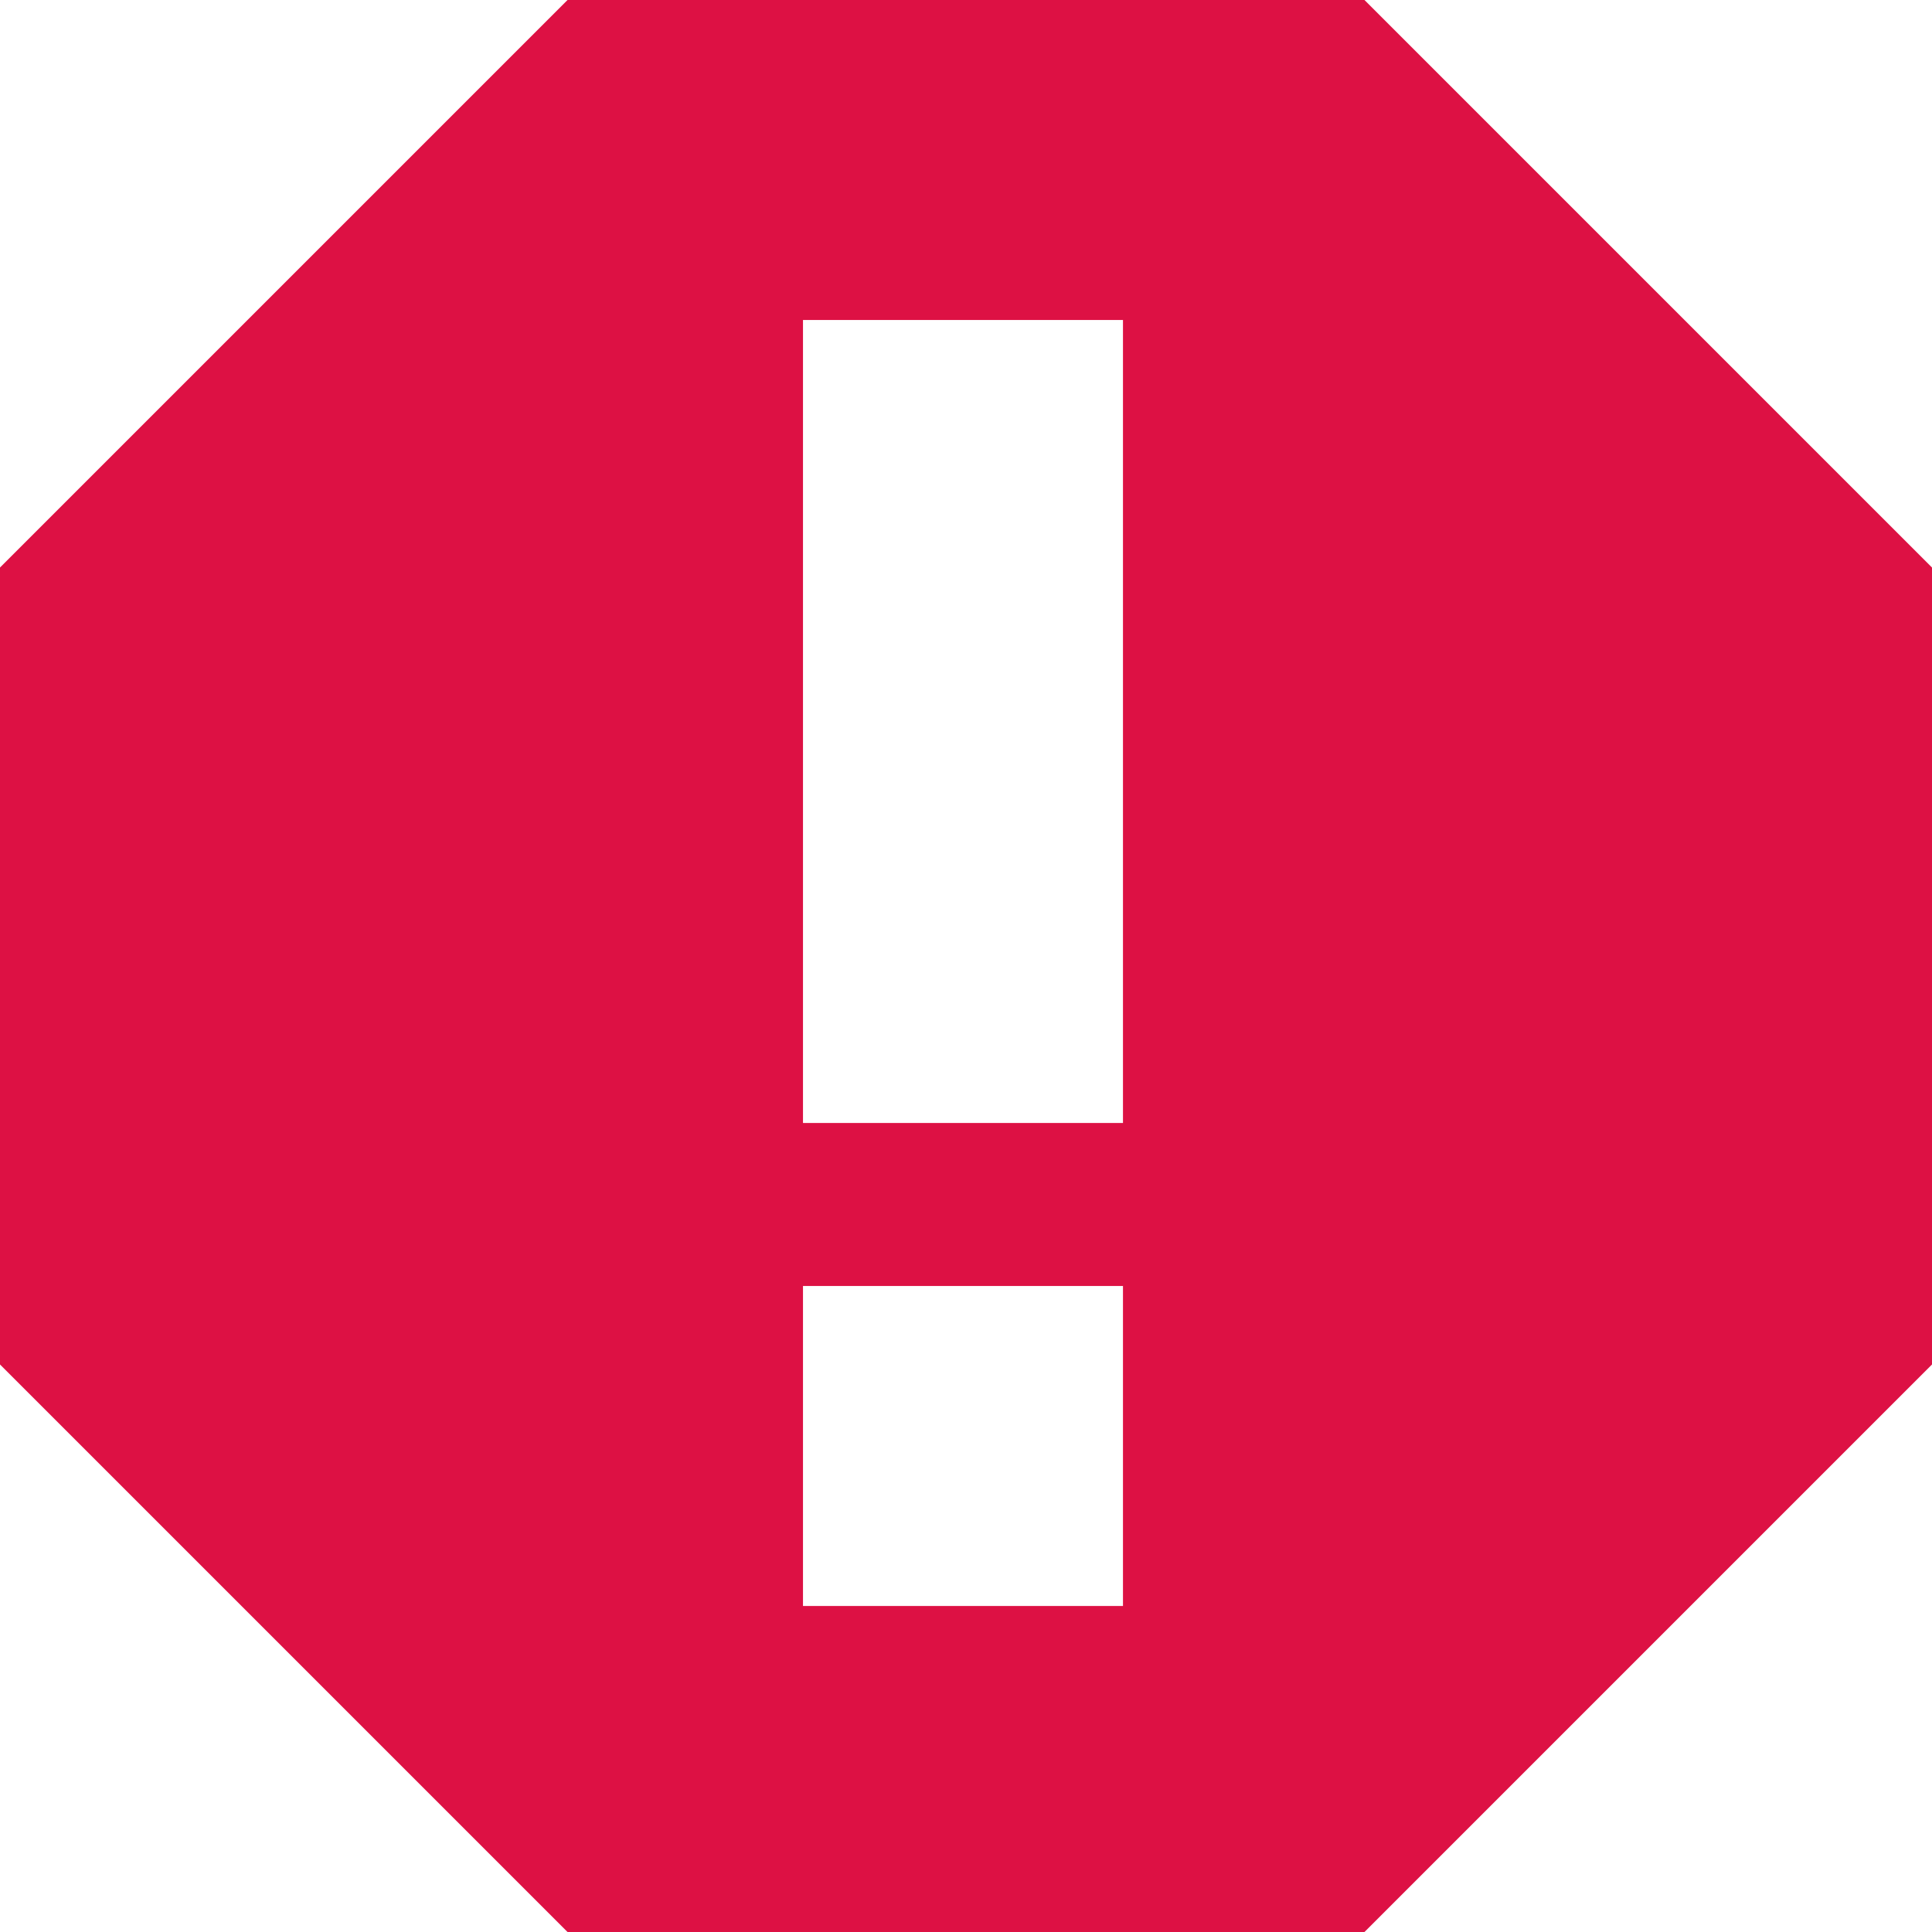
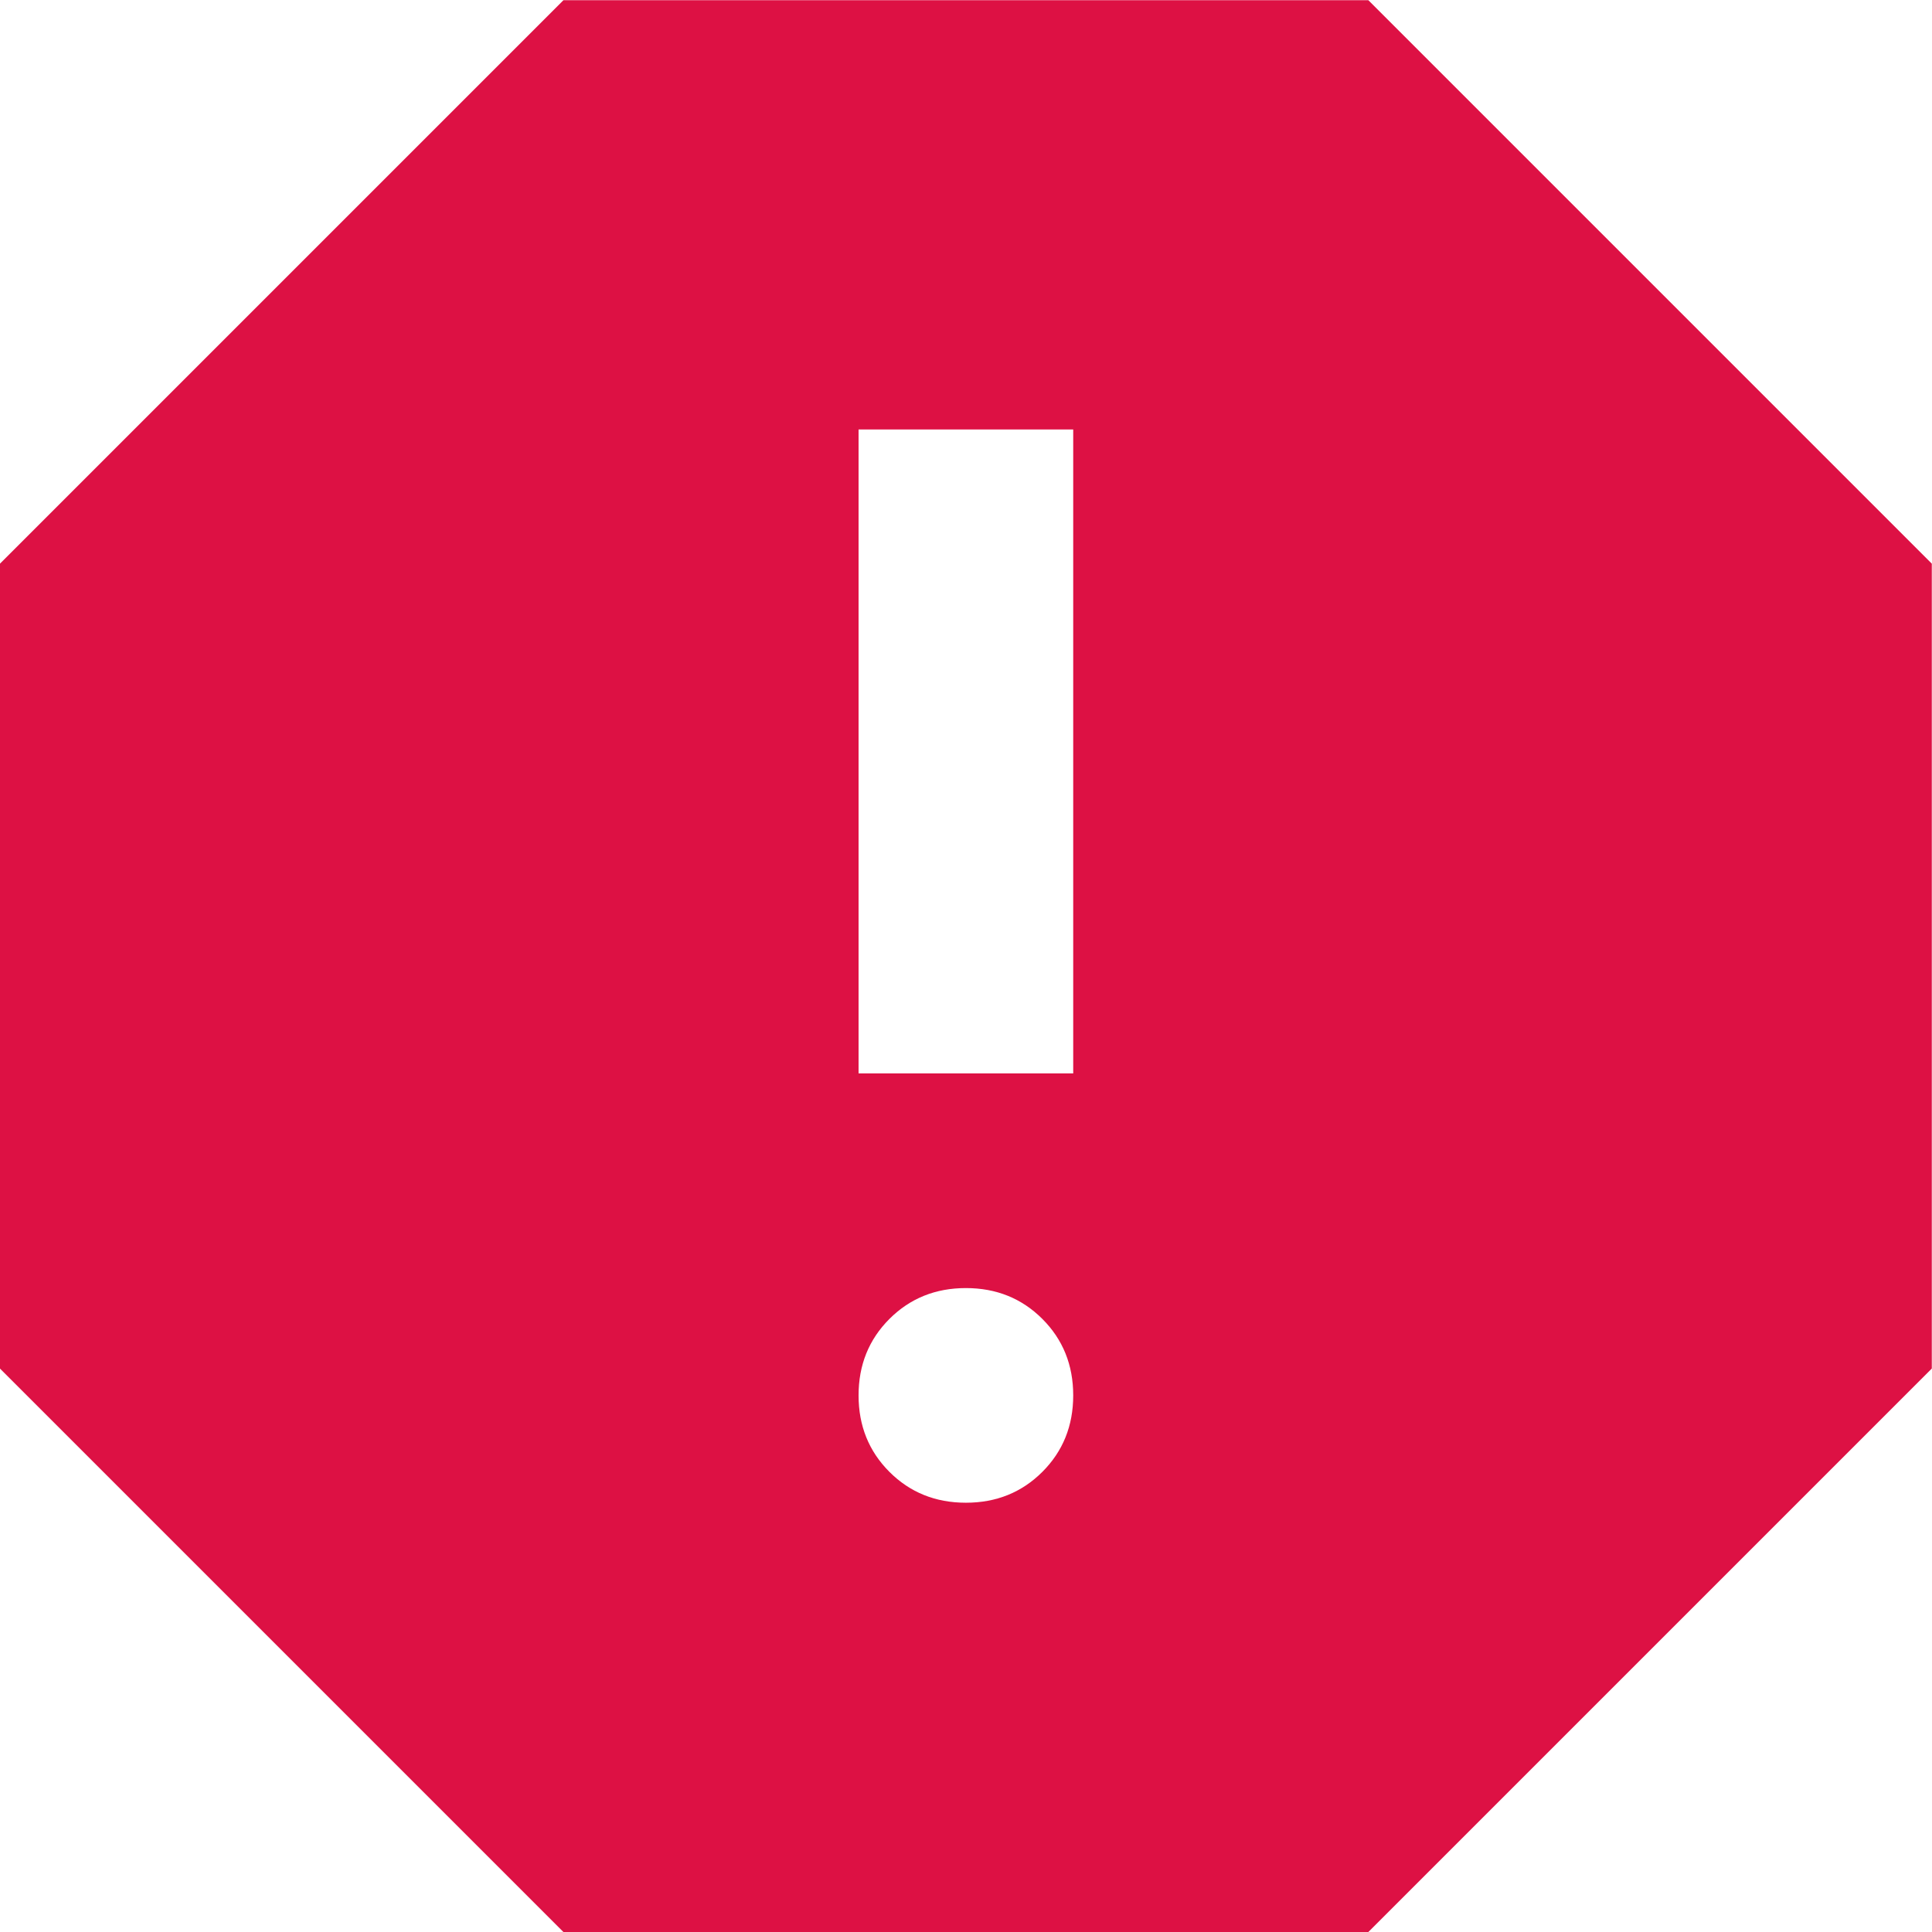
- <svg xmlns="http://www.w3.org/2000/svg" version="1.1" id="Ebene_1" x="0px" y="0px" width="32px" height="32px" viewBox="0 0 32 32" enable-background="new 0 0 32 32" xml:space="preserve">
-   <path fill="#DD1144" d="M9.4,0L0,9.4v13.2L9.4,32h13.2l9.4-9.4V9.4L22.6,0L9.4,0z M13.3,5.3h5.3v13.3h-5.3V5.3z M13.3,21.3h5.3v5.3  h-5.3V21.3z" />
+ <svg xmlns="http://www.w3.org/2000/svg" xml:space="preserve" style="fill-rule:evenodd;clip-rule:evenodd;stroke-linejoin:round;stroke-miterlimit:2" viewBox="0 0 32 32" height="32" width="32">
+   <path d="M480-280c11.333 0 20.833-3.833 28.5-11.5 7.667-7.667 11.5-17.167 11.5-28.5 0-11.333-3.833-20.833-11.5-28.5-7.667-7.667-17.167-11.5-28.5-11.5-11.333 0-20.833 3.833-28.5 11.5-7.667 7.667-11.5 17.167-11.5 28.5 0 11.333 3.833 20.833 11.5 28.5 7.667 7.667 17.167 11.5 28.5 11.5Zm-40-160h80v-240h-80v240ZM330-120 120-330v-300l210-210h300l210 210v300L630-120H330Z" style="fill:#d14;fill-rule:nonzero" transform="matrix(.04444 0 0 .04444 -5.333 37.333)" />
</svg>
